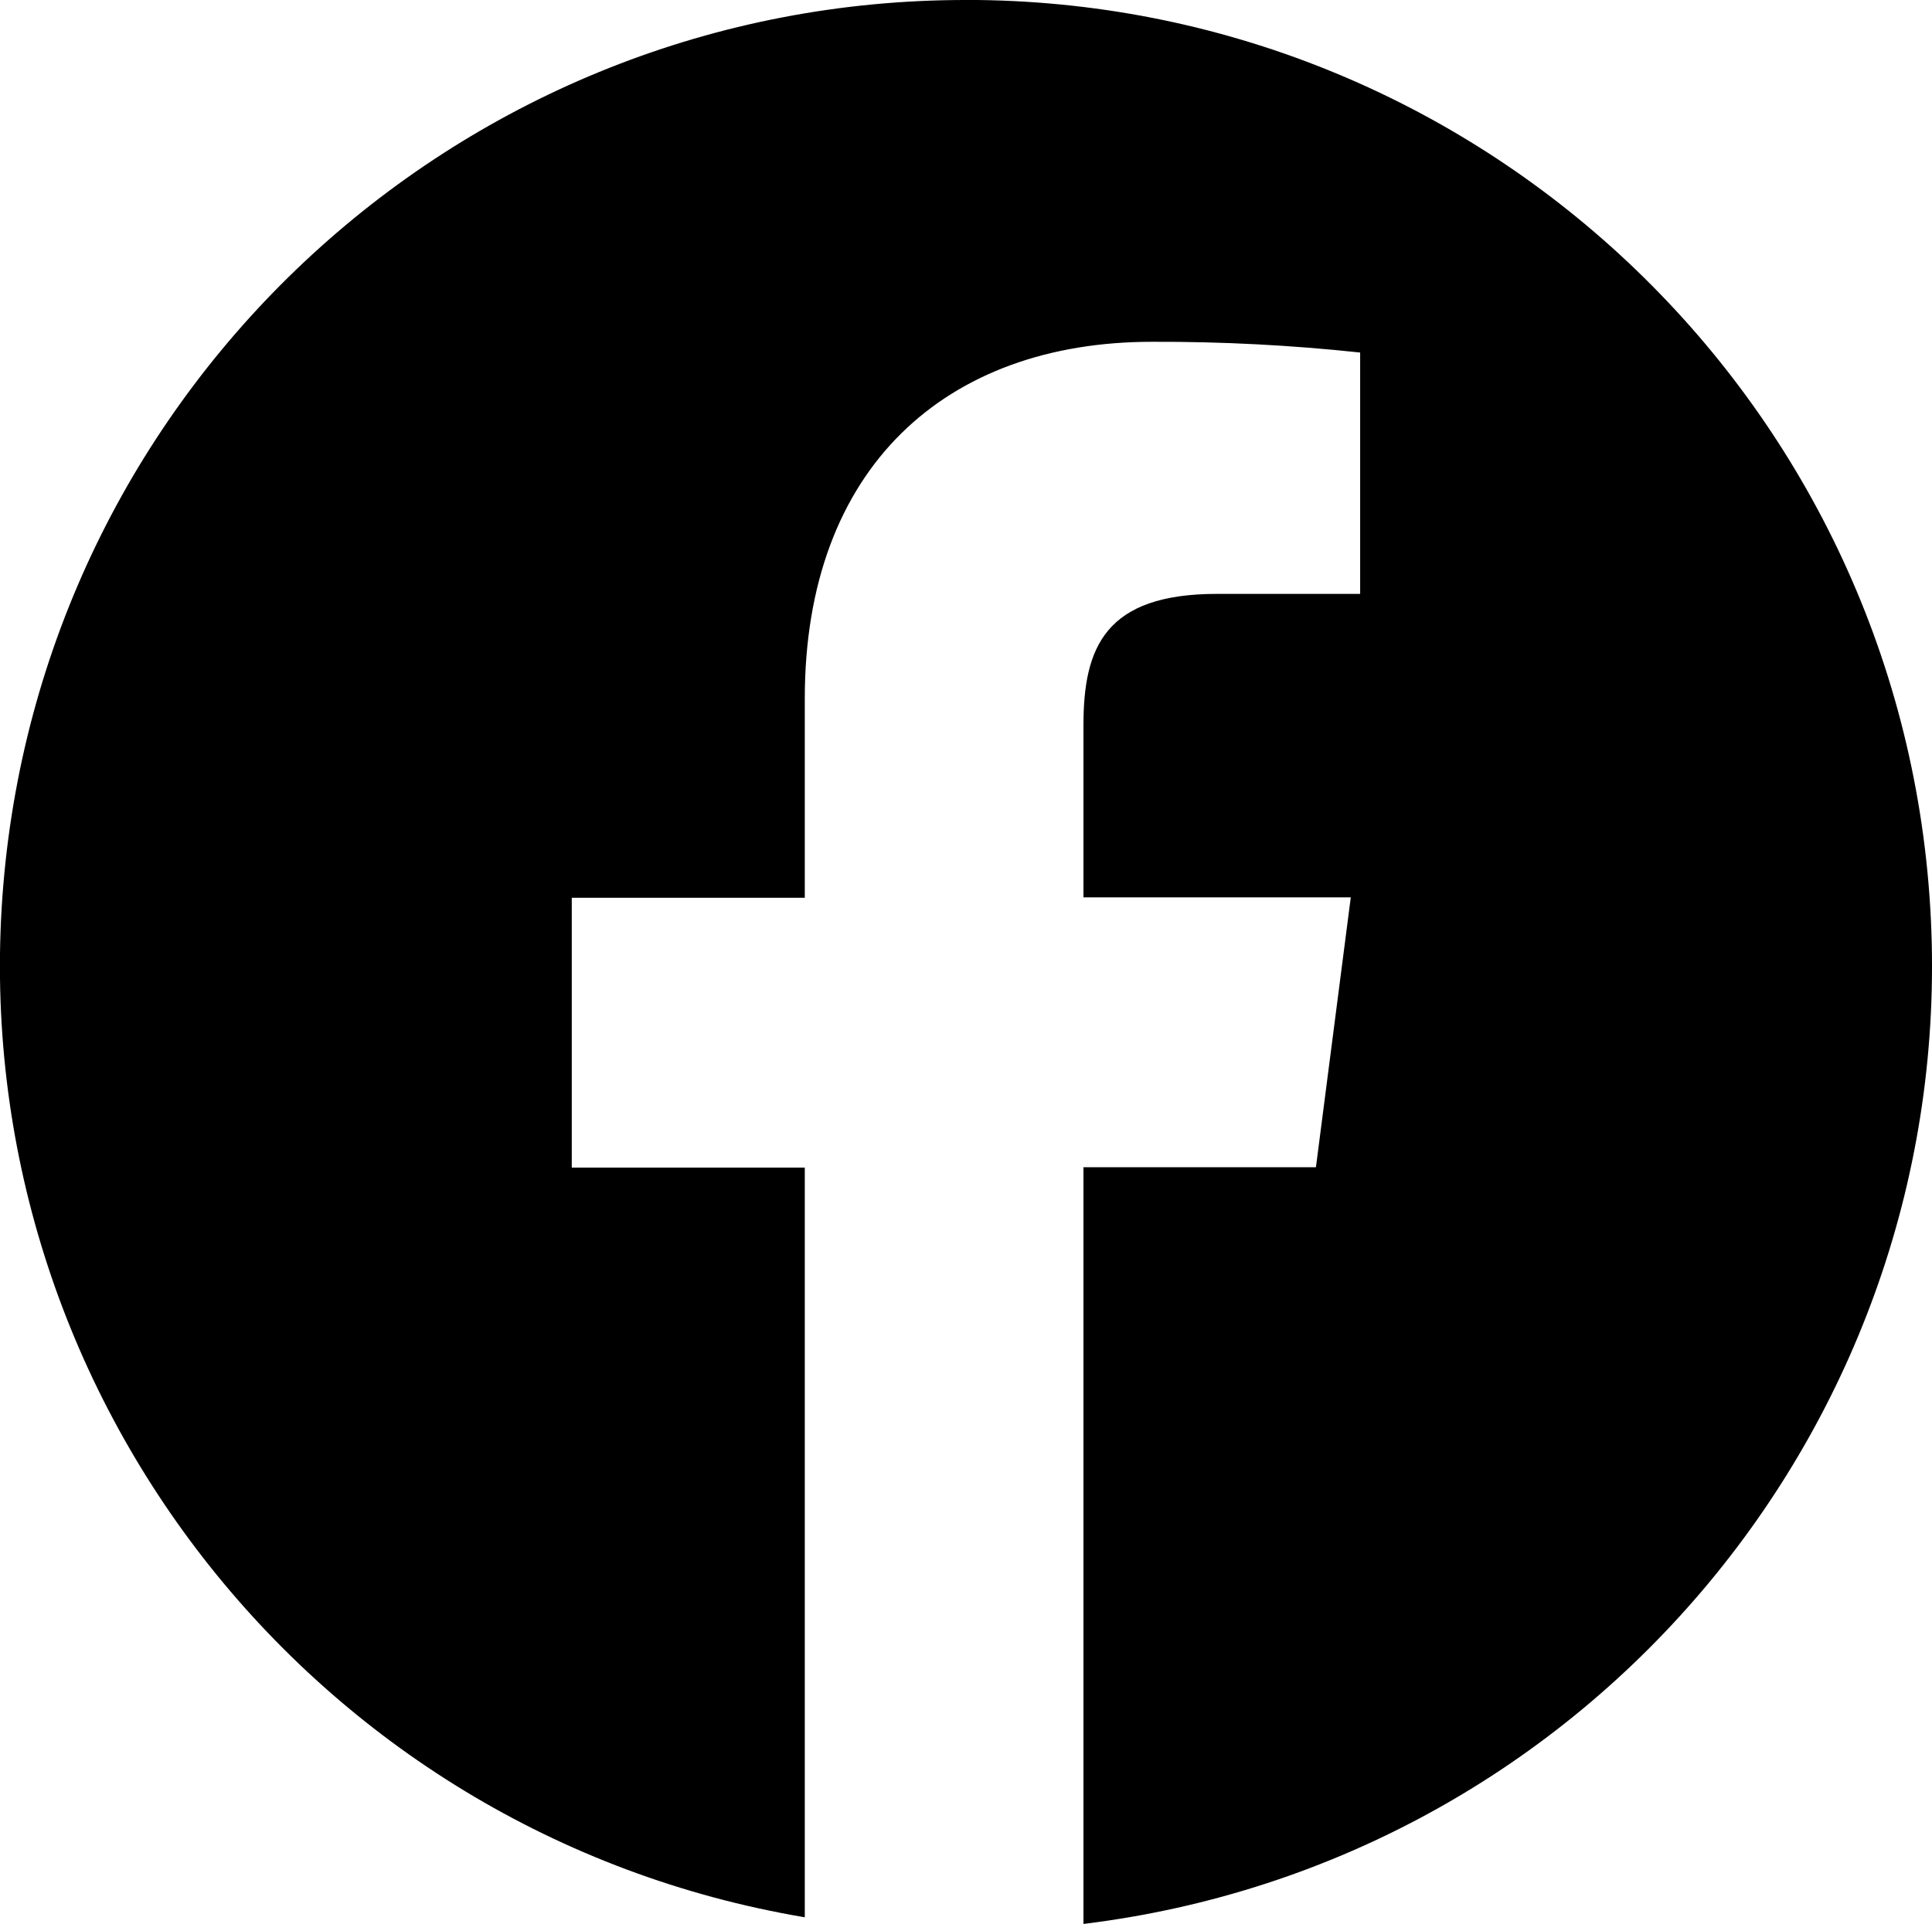
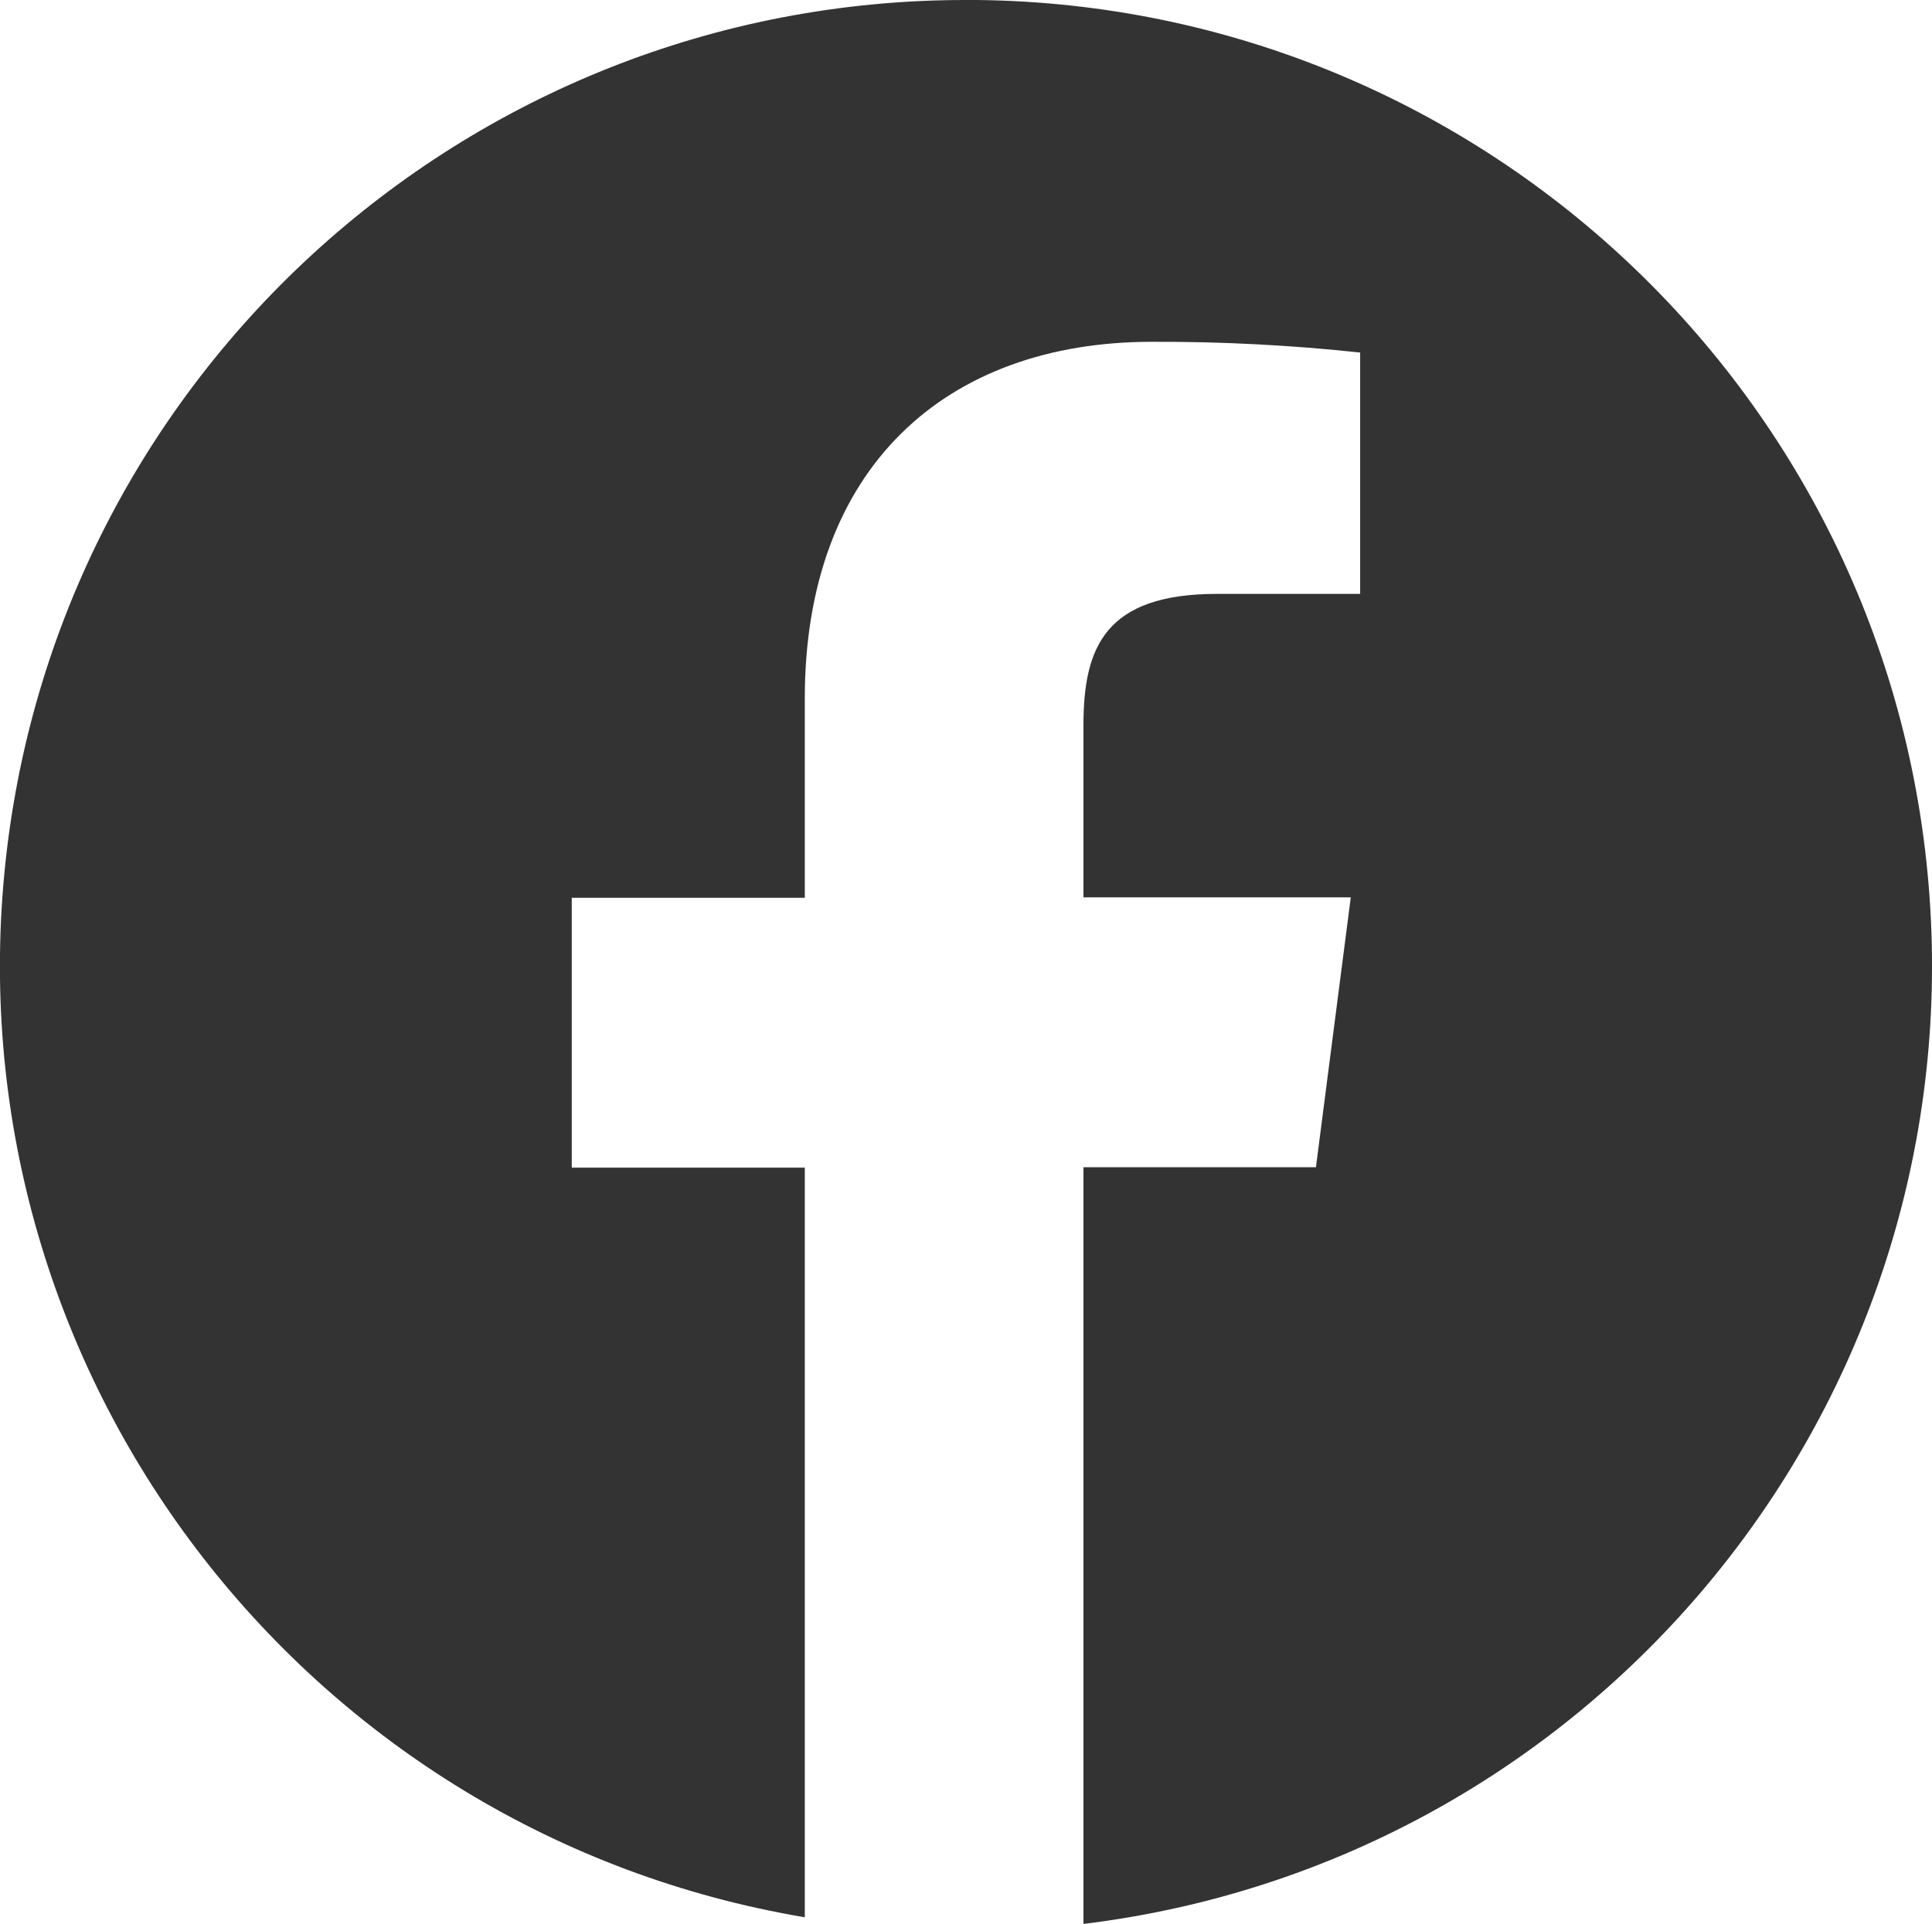
<svg xmlns="http://www.w3.org/2000/svg" width="94.247" height="93.87" viewBox="0 0 94.247 93.87">
-   <defs />
+   <defs>
+     <style>.a{fill:#333;}</style>
+   </defs>
  <g transform="translate(-681 -5194.848)">
    <path class="a" d="M728.121,5194.848a47.1,47.1,0,0,0-7.862,93.543v-36.576H708.892v-13.166h11.367v-9.715c0-11.267,6.881-17.41,16.936-17.41a92.01,92.01,0,0,1,10.156.524v11.775h-6.978c-5.455,0-6.52,2.6-6.52,6.406v8.4h13.041l-1.7,13.167H733.853v36.919a47.109,47.109,0,0,0-5.732-93.87Zm0,0" />
  </g>
</svg>
